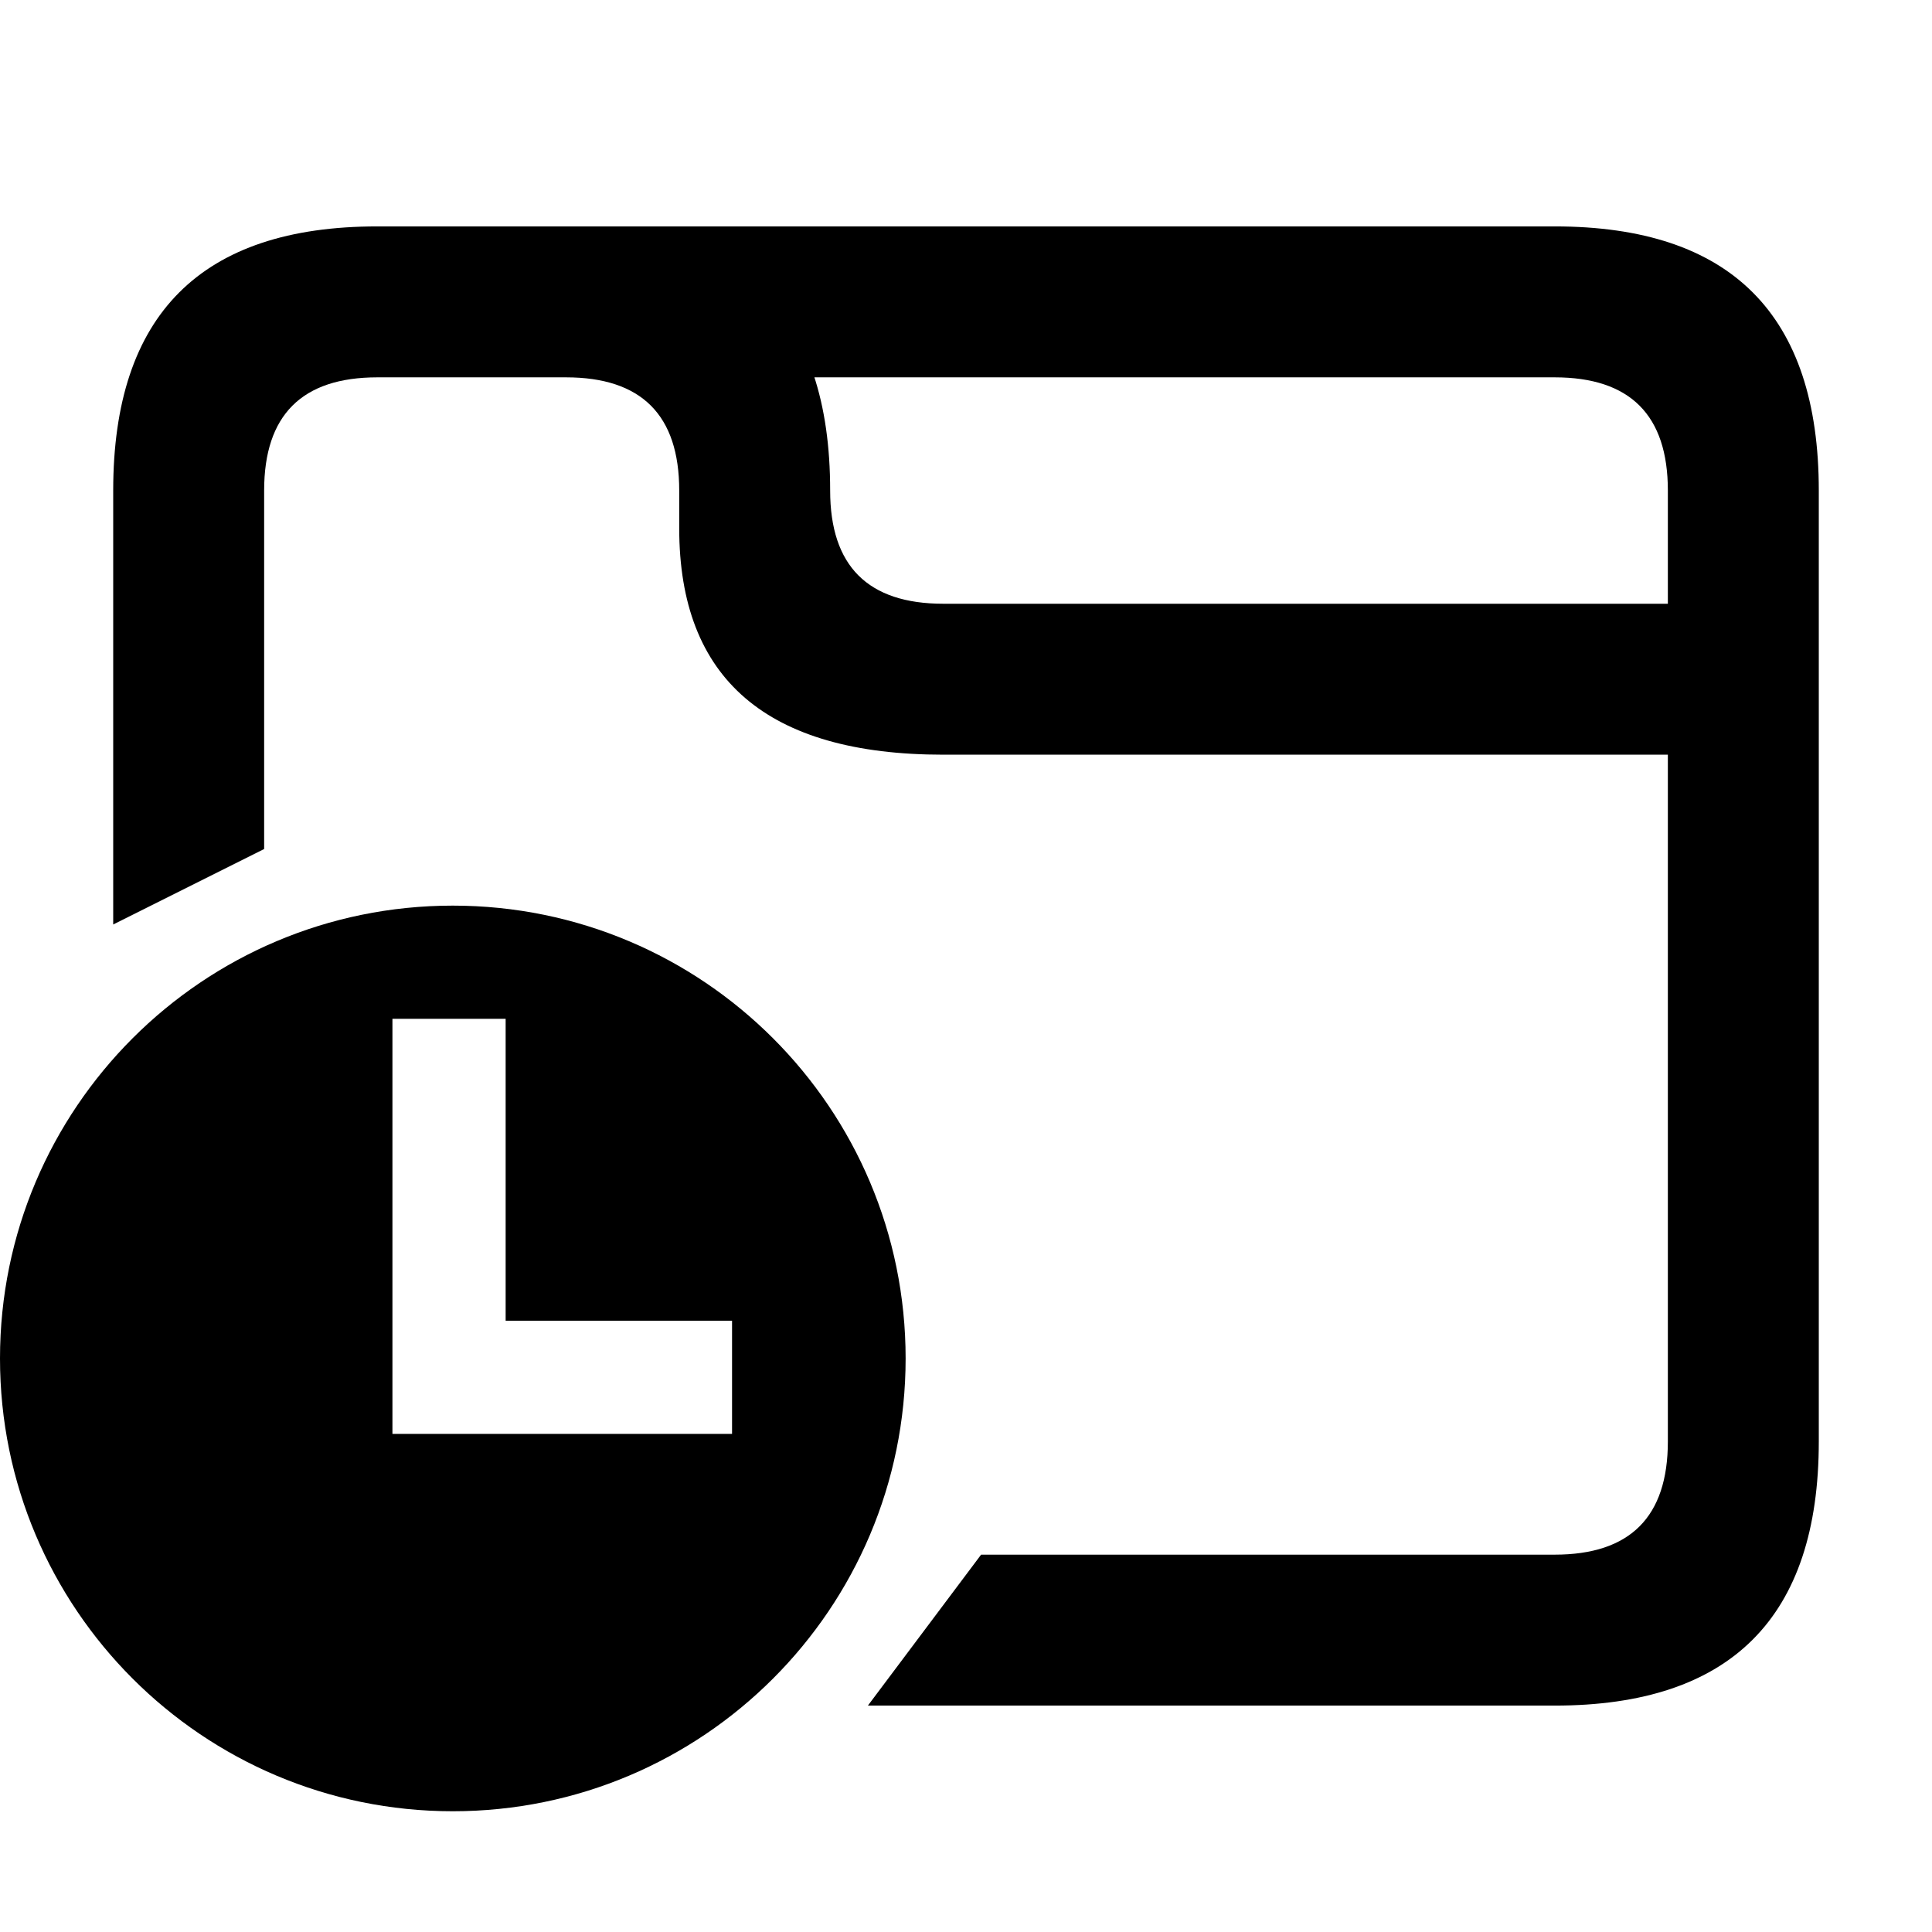
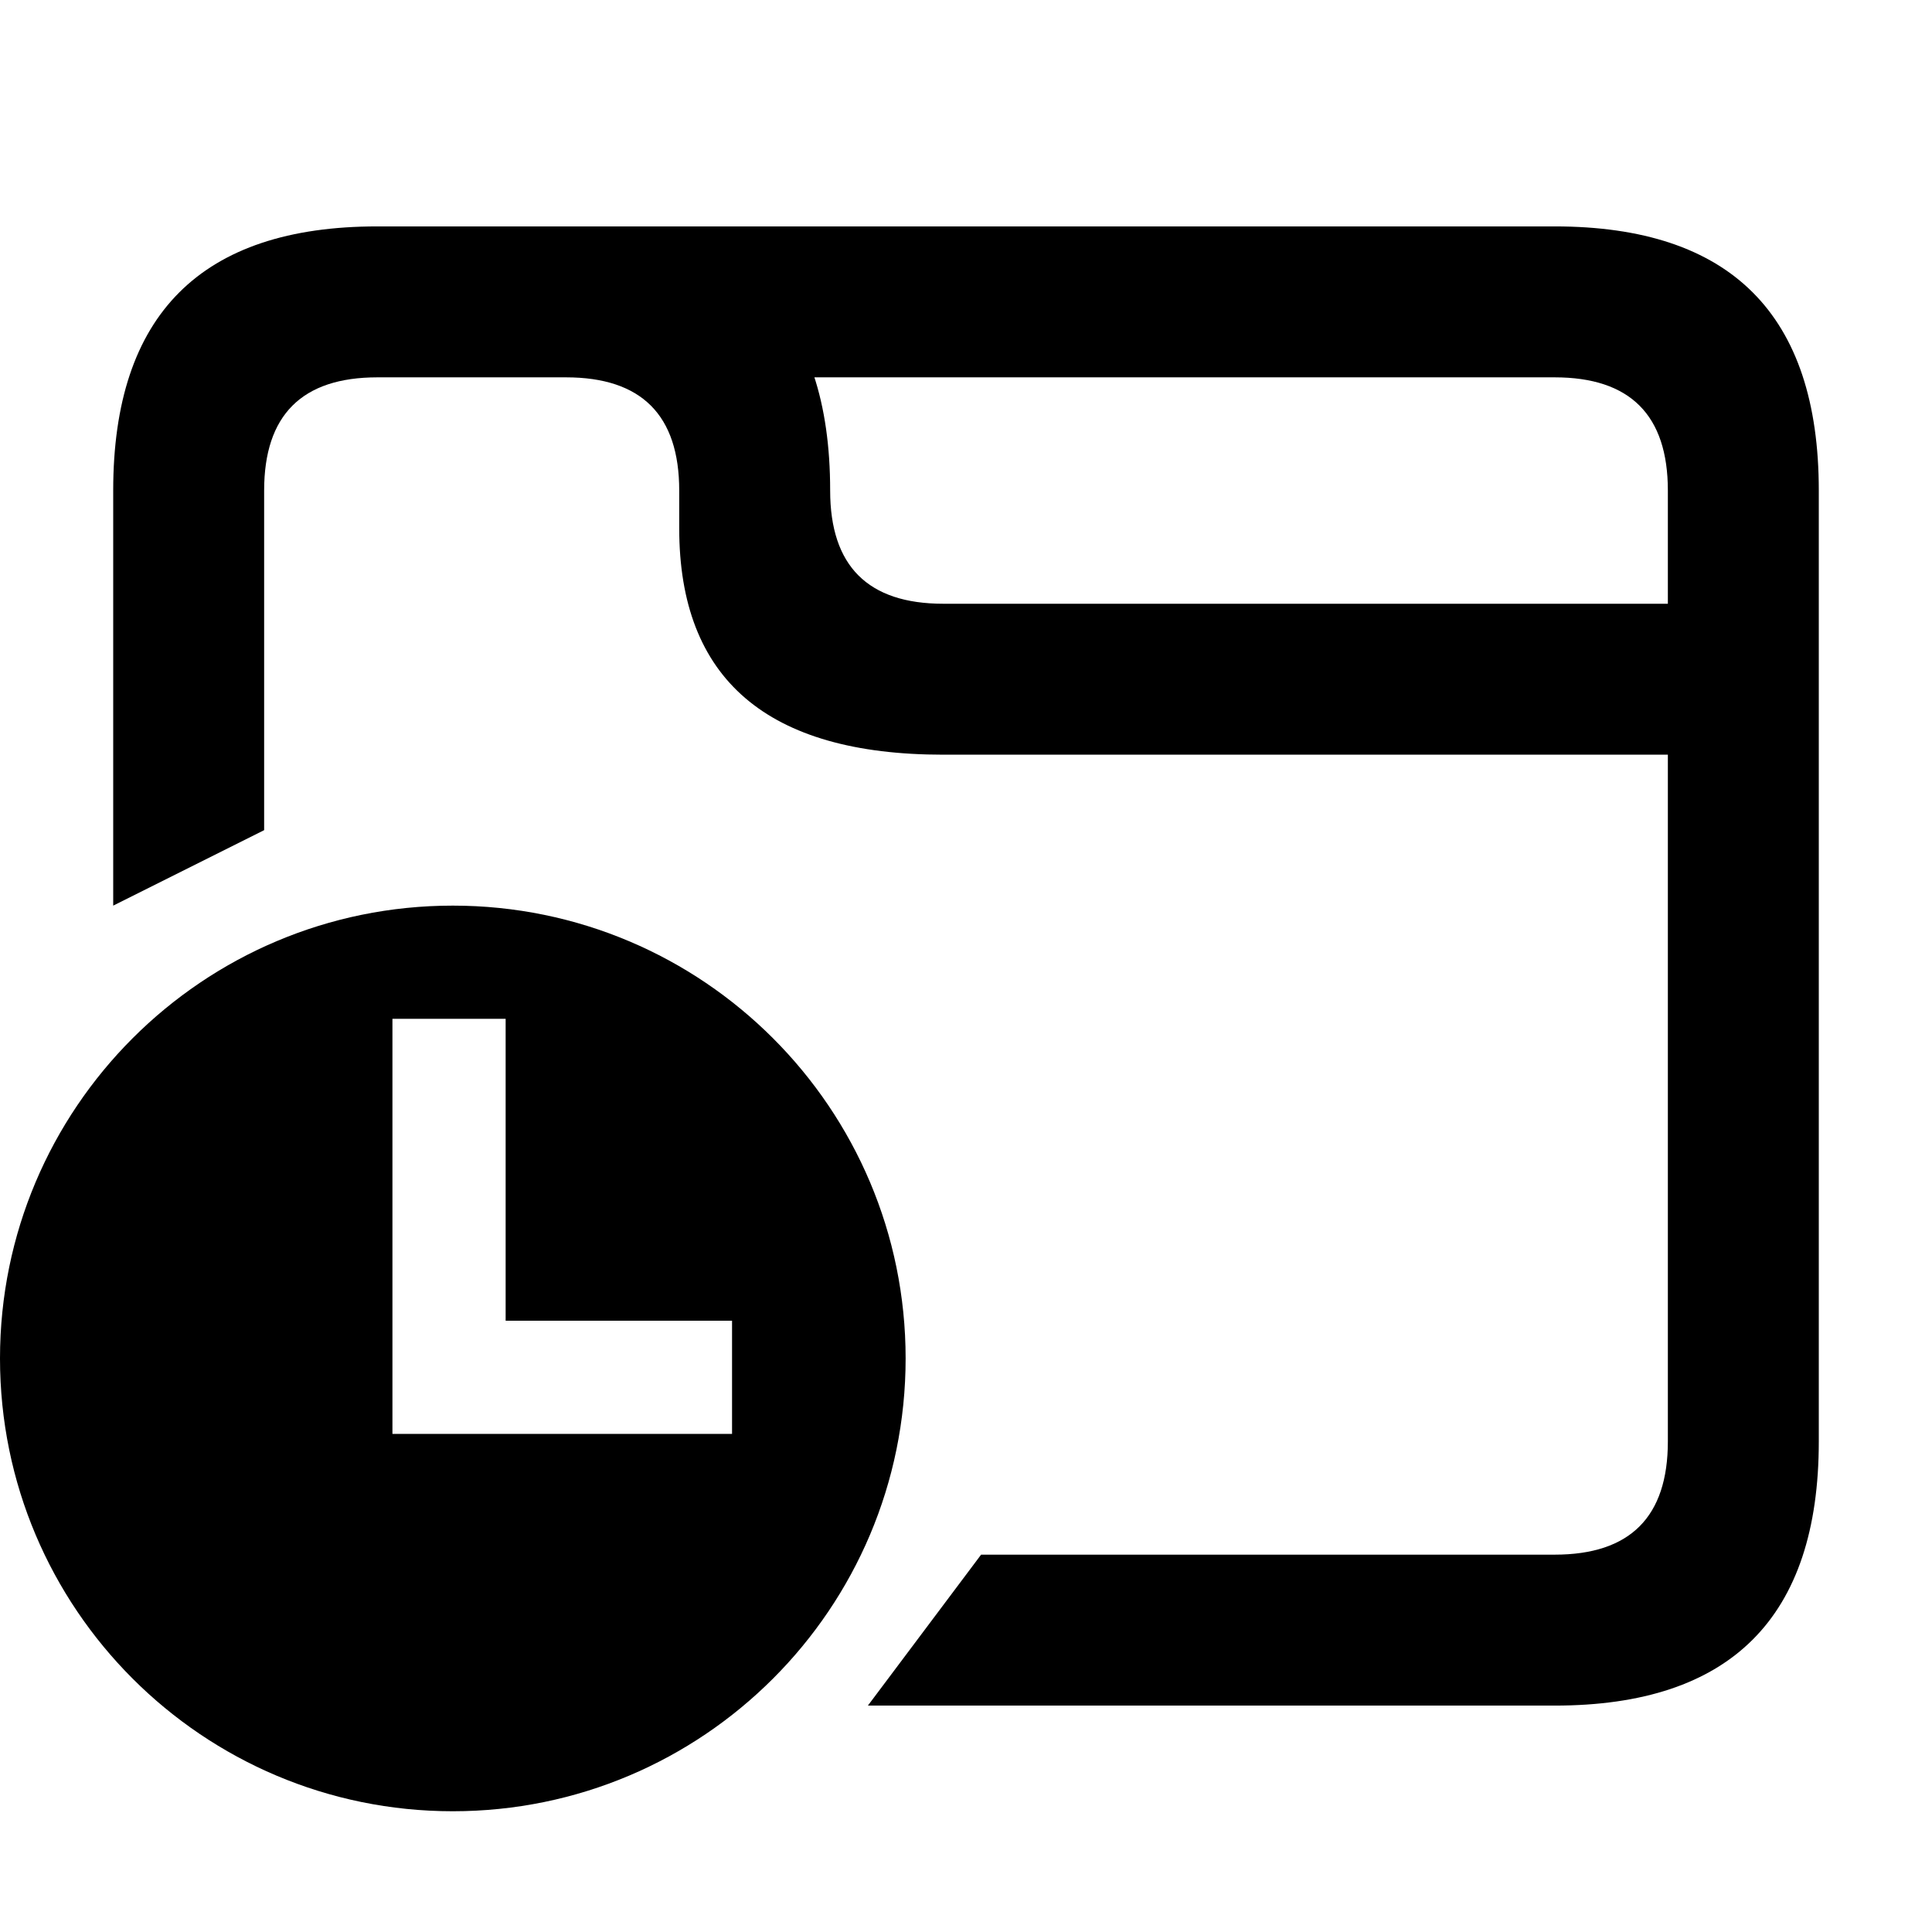
<svg xmlns="http://www.w3.org/2000/svg" viewBox="0 0 512 512">
-   <path d=" M30 245 V130 Q30 60 100 60 H150 Q220 60 220 130 V130 Q220 160 250 160 H482 V382 Q482 452 412 452 H230 L260 412  H412 Q442 412 442 382 V200 H250 Q180 200 180 140 V130 Q180 100 150 100 H100 Q70 100 70 130 V225 z M150 60 H412 Q482 60 482 130 V160 H442 V130 Q442 100 412 100 H210 z  M0 360 A120 120 0 1 1 240 360 A120 120 0 0 1 0 360 z M104 270 v110 h90 v-30 h-60 v-80 z " />
+   <path d=" M30 240 V130 Q30 60 100 60 H150 Q220 60 220 130 V130 Q220 160 250 160 H482 V382 Q482 452 412 452 H230 L260 412  H412 Q442 412 442 382 V200 H250 Q180 200 180 140 V130 Q180 100 150 100 H100 Q70 100 70 130 V220 z M150 60 H412 Q482 60 482 130 V160 H442 V130 Q442 100 412 100 H210 z  M0 360 A120 120 0 1 1 240 360 A120 120 0 0 1 0 360 z M104 270 v110 h90 v-30 h-60 v-80 z " />
</svg>
